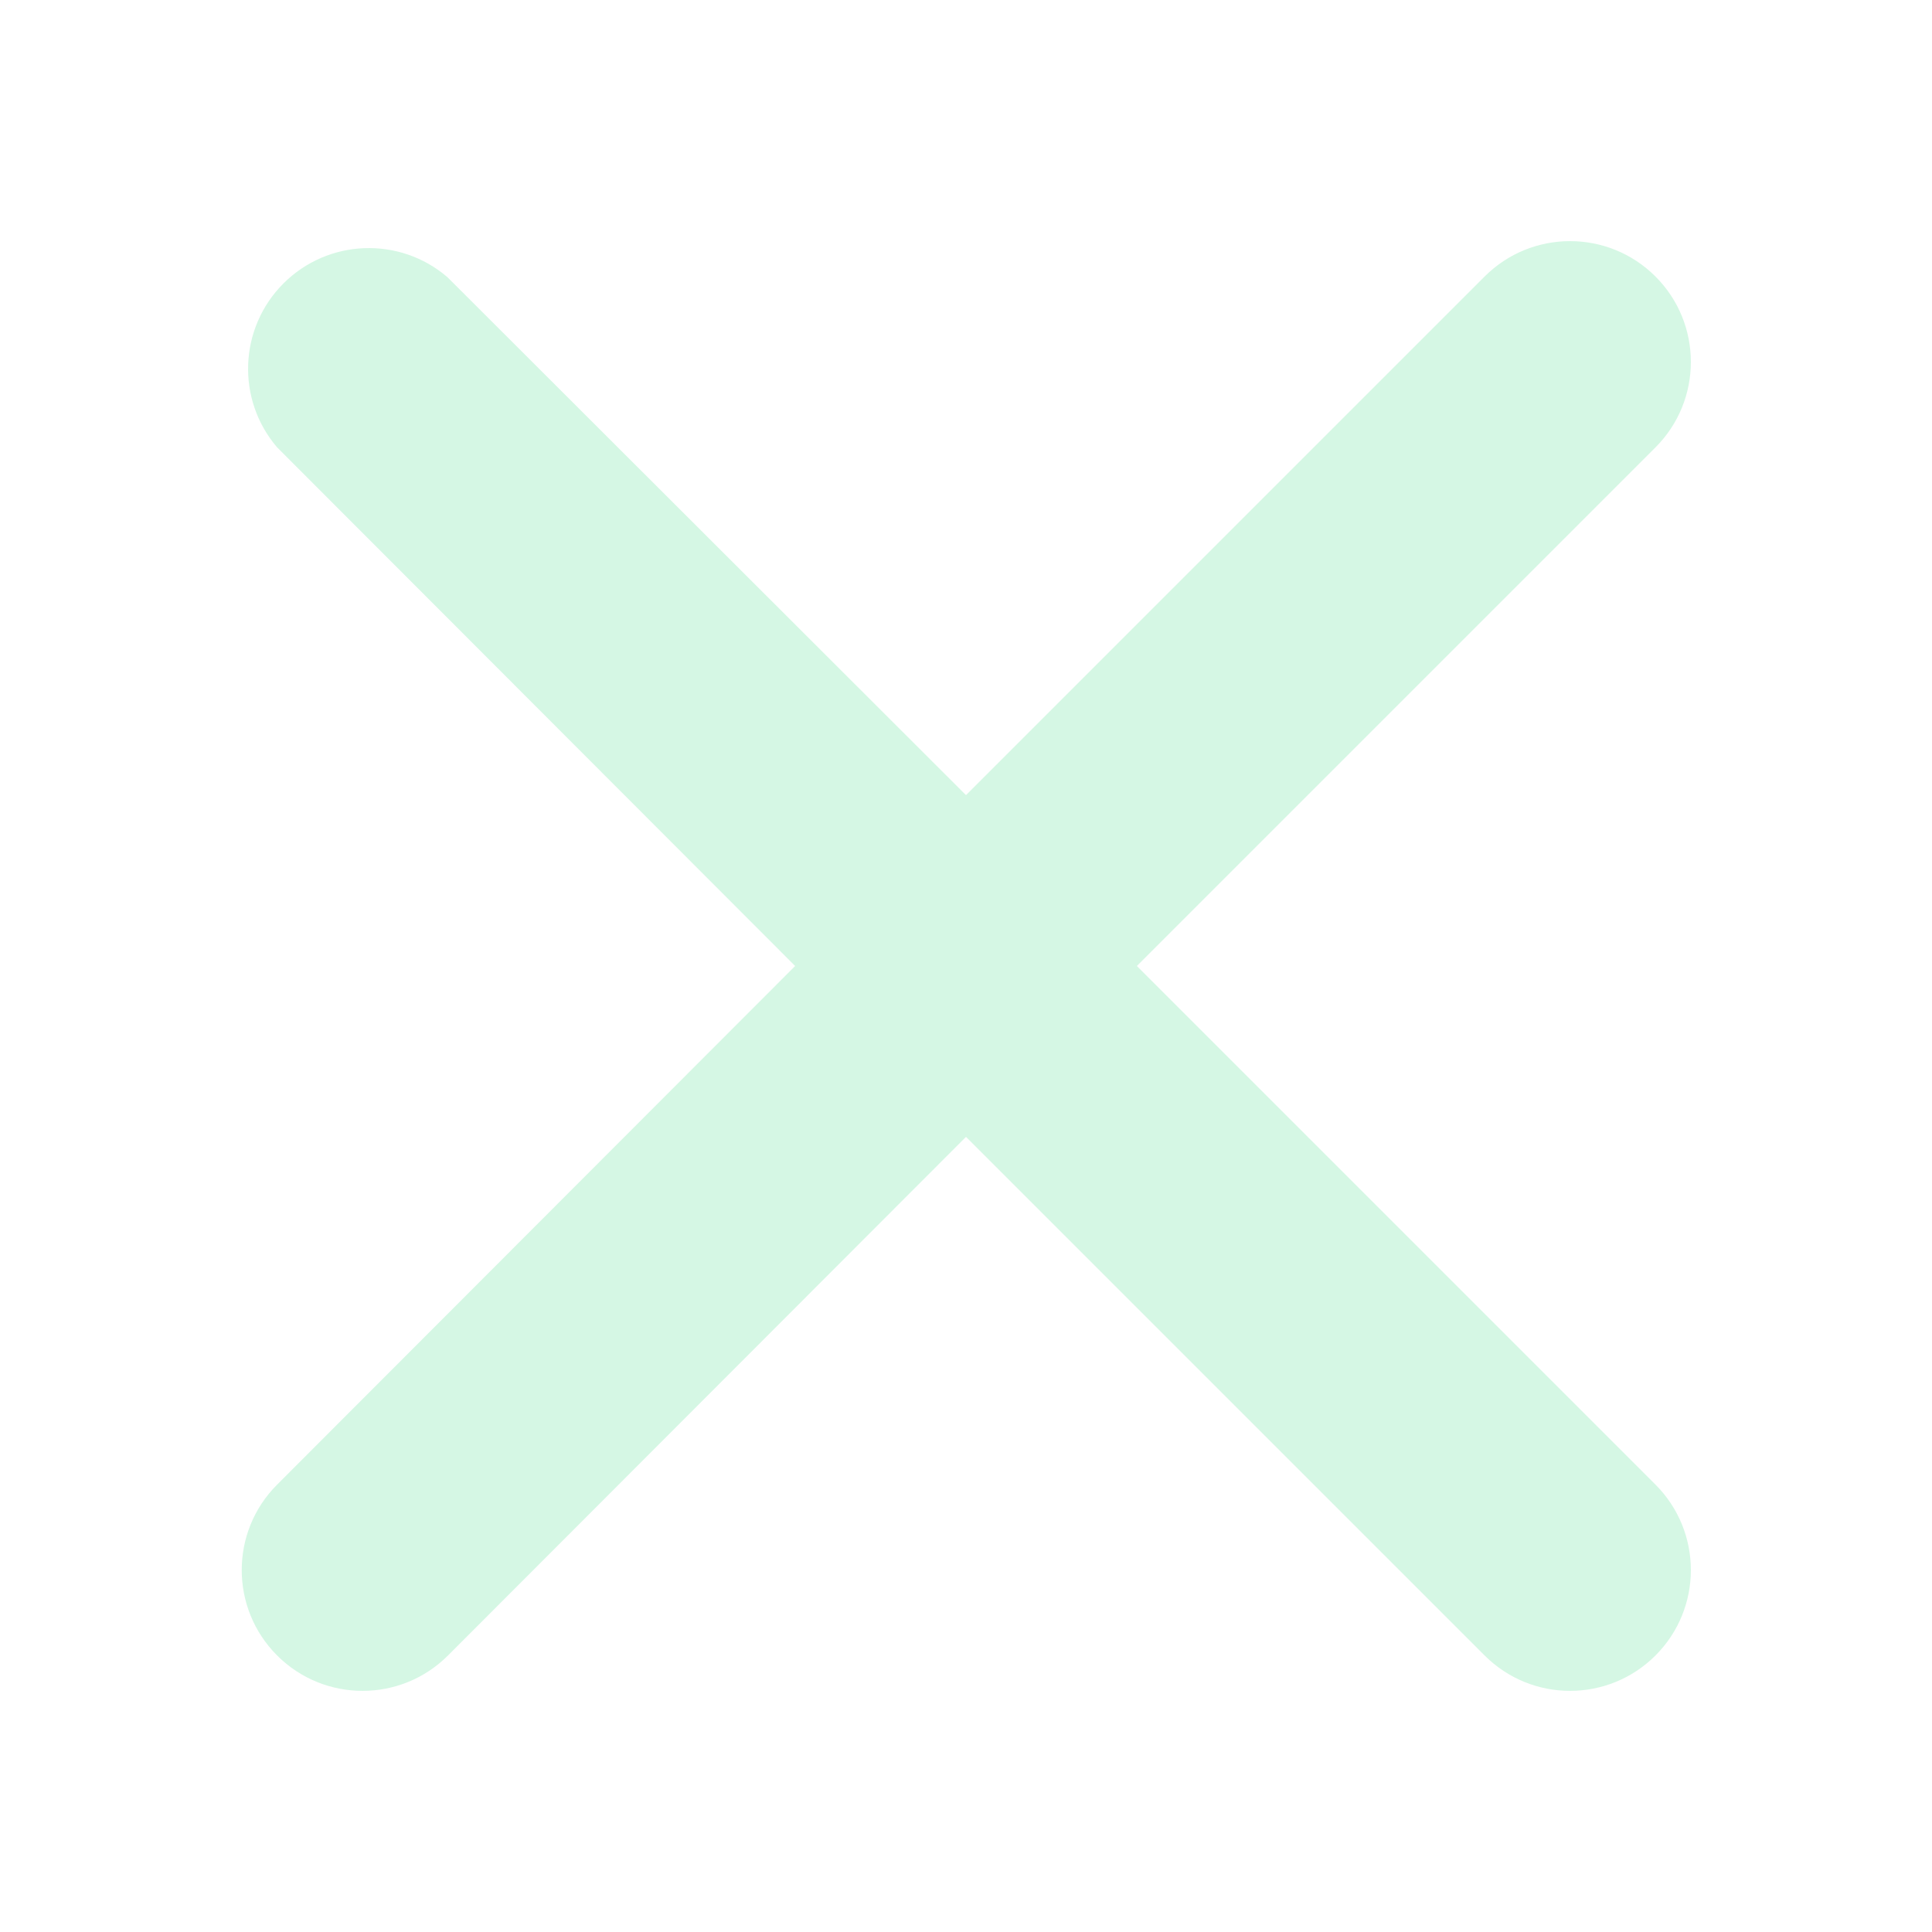
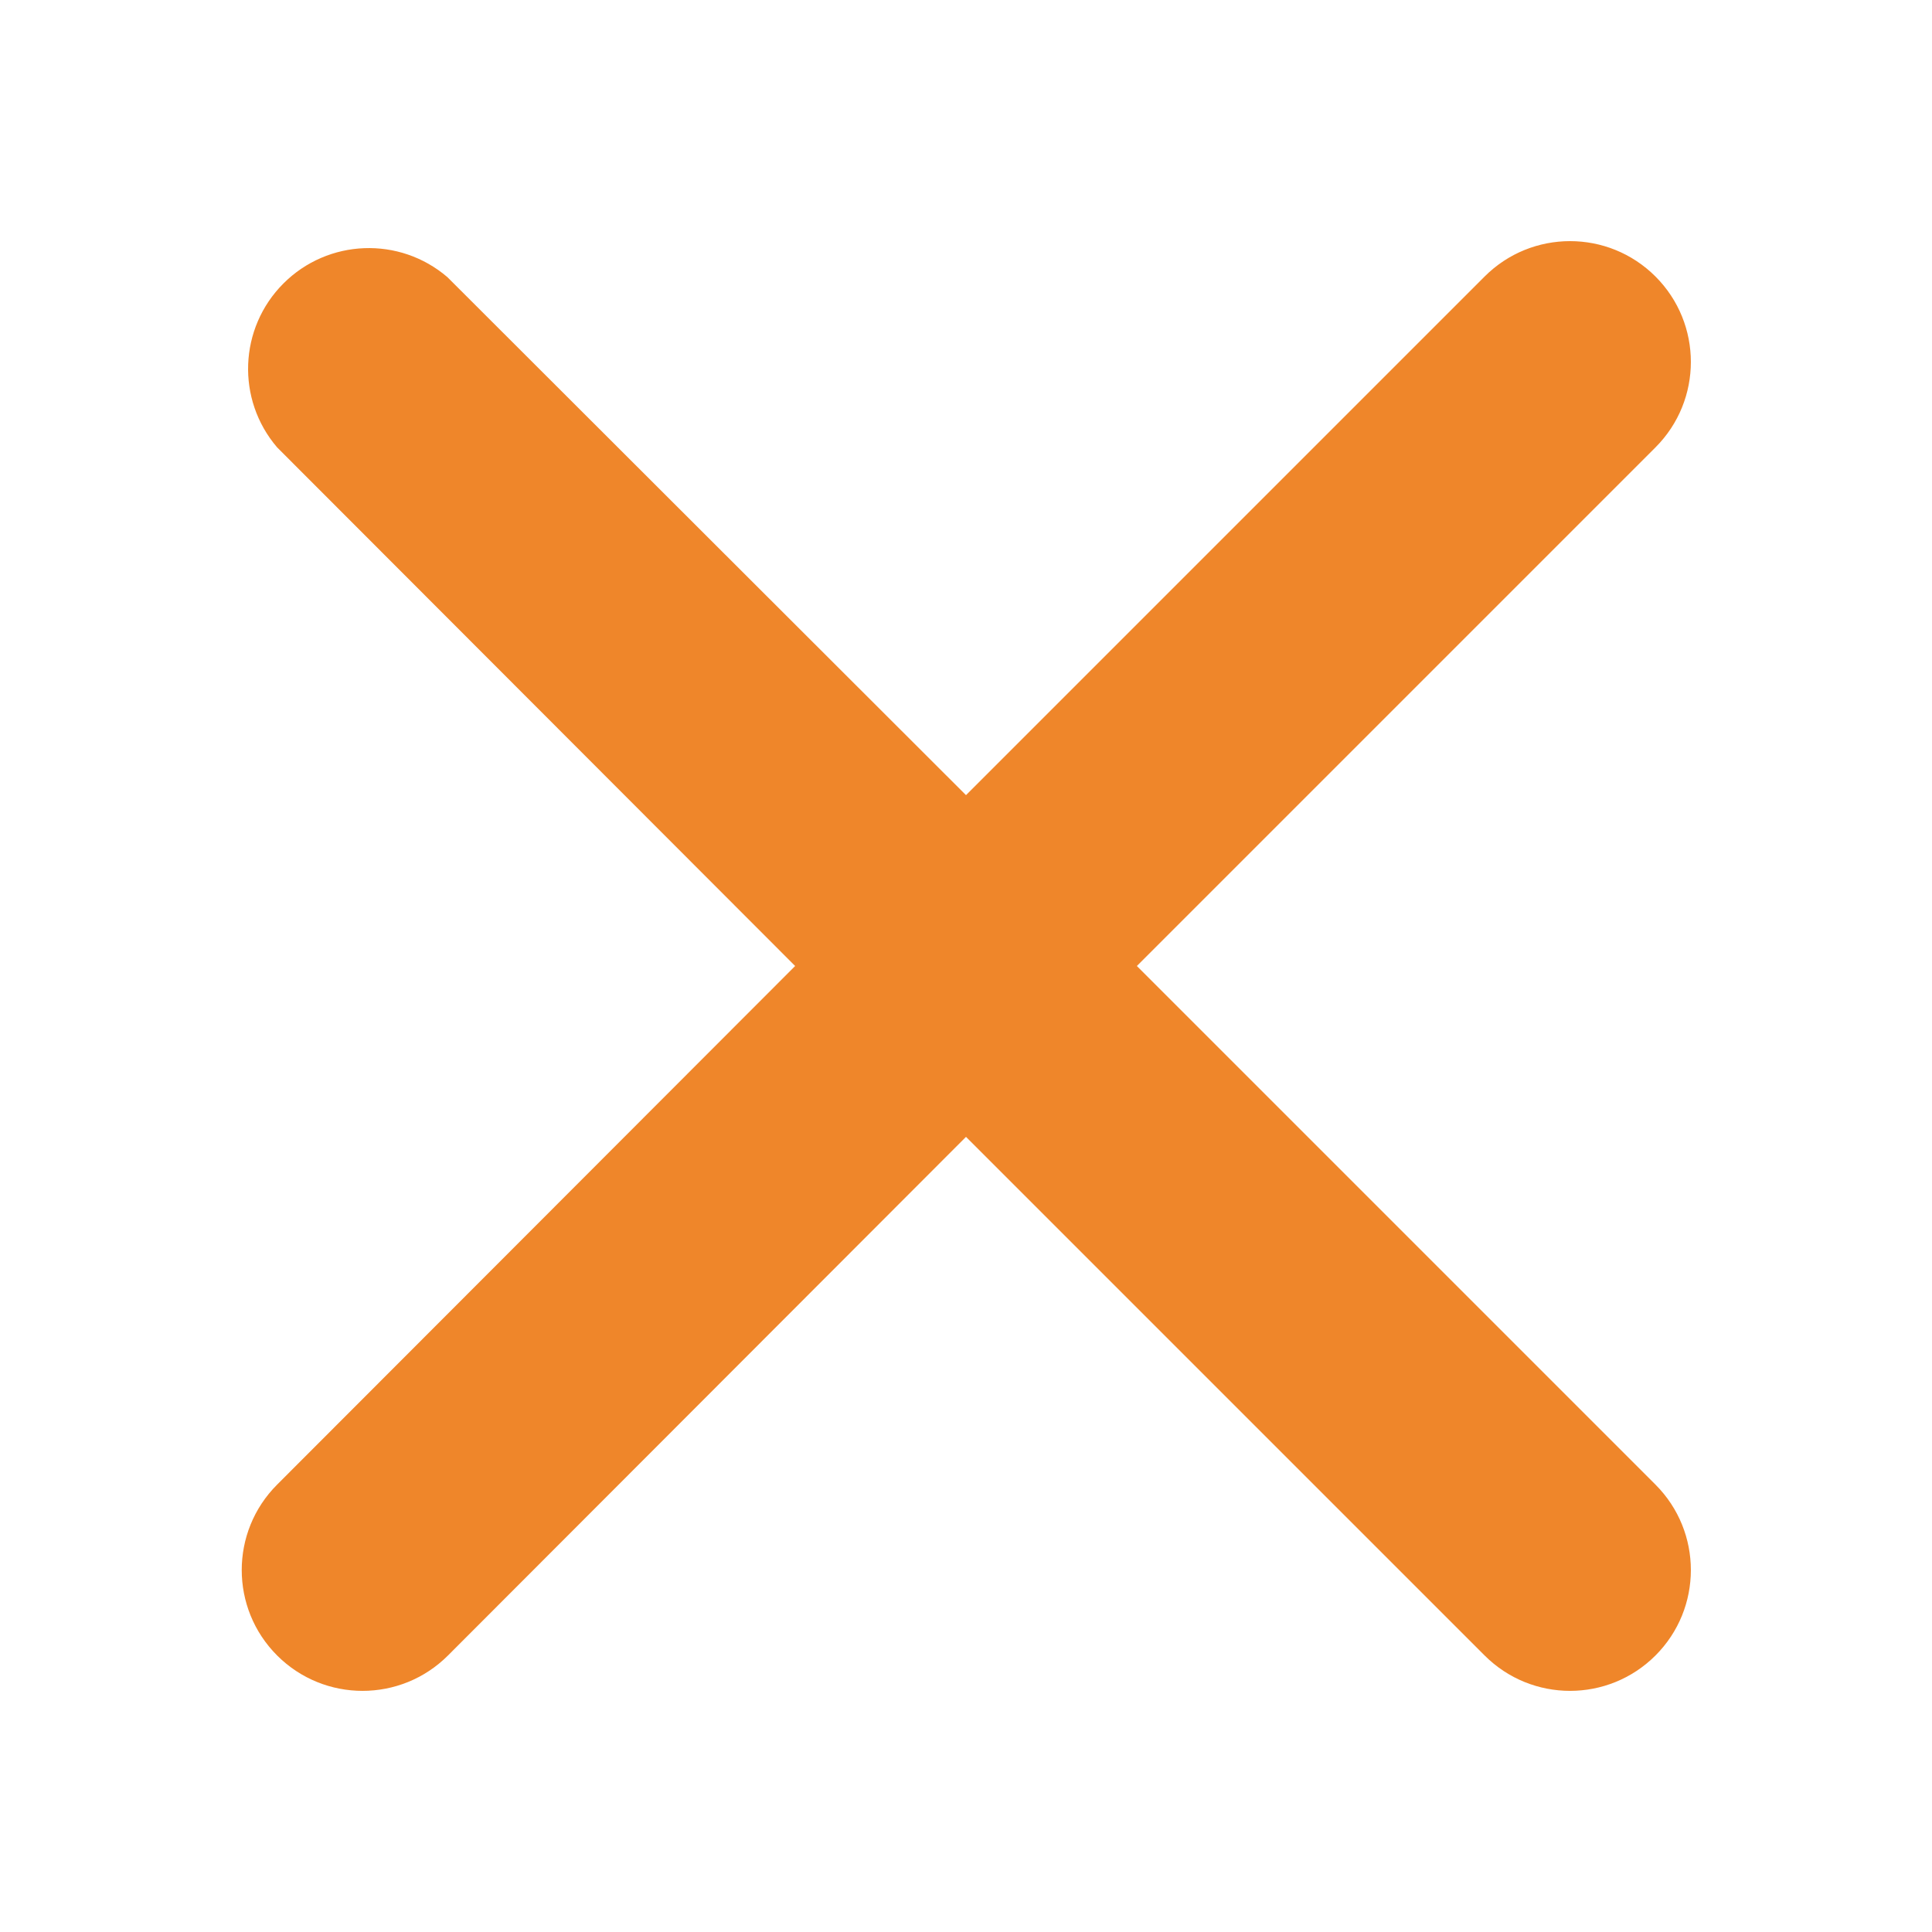
<svg xmlns="http://www.w3.org/2000/svg" viewBox="0 0 32 32">
  <g data-name="Layer 57" id="Layer_57">
-     <path fill="rgb(213, 247, 228)" d="M18.83,16l8.59-8.59a2,2,0,0,0-2.83-2.83L16,13.17,7.41,4.59A2,2,0,0,0,4.59,7.41L13.17,16,4.59,24.59a2,2,0,1,0,2.83,2.83L16,18.83l8.59,8.59a2,2,0,0,0,2.83-2.83Z" />
+     <path fill="#ef862a" d="M18.83,16l8.59-8.59a2,2,0,0,0-2.83-2.83L16,13.17,7.41,4.59A2,2,0,0,0,4.59,7.41L13.17,16,4.59,24.59a2,2,0,1,0,2.83,2.83L16,18.83l8.59,8.59a2,2,0,0,0,2.83-2.83Z" />
  </g>
</svg>
